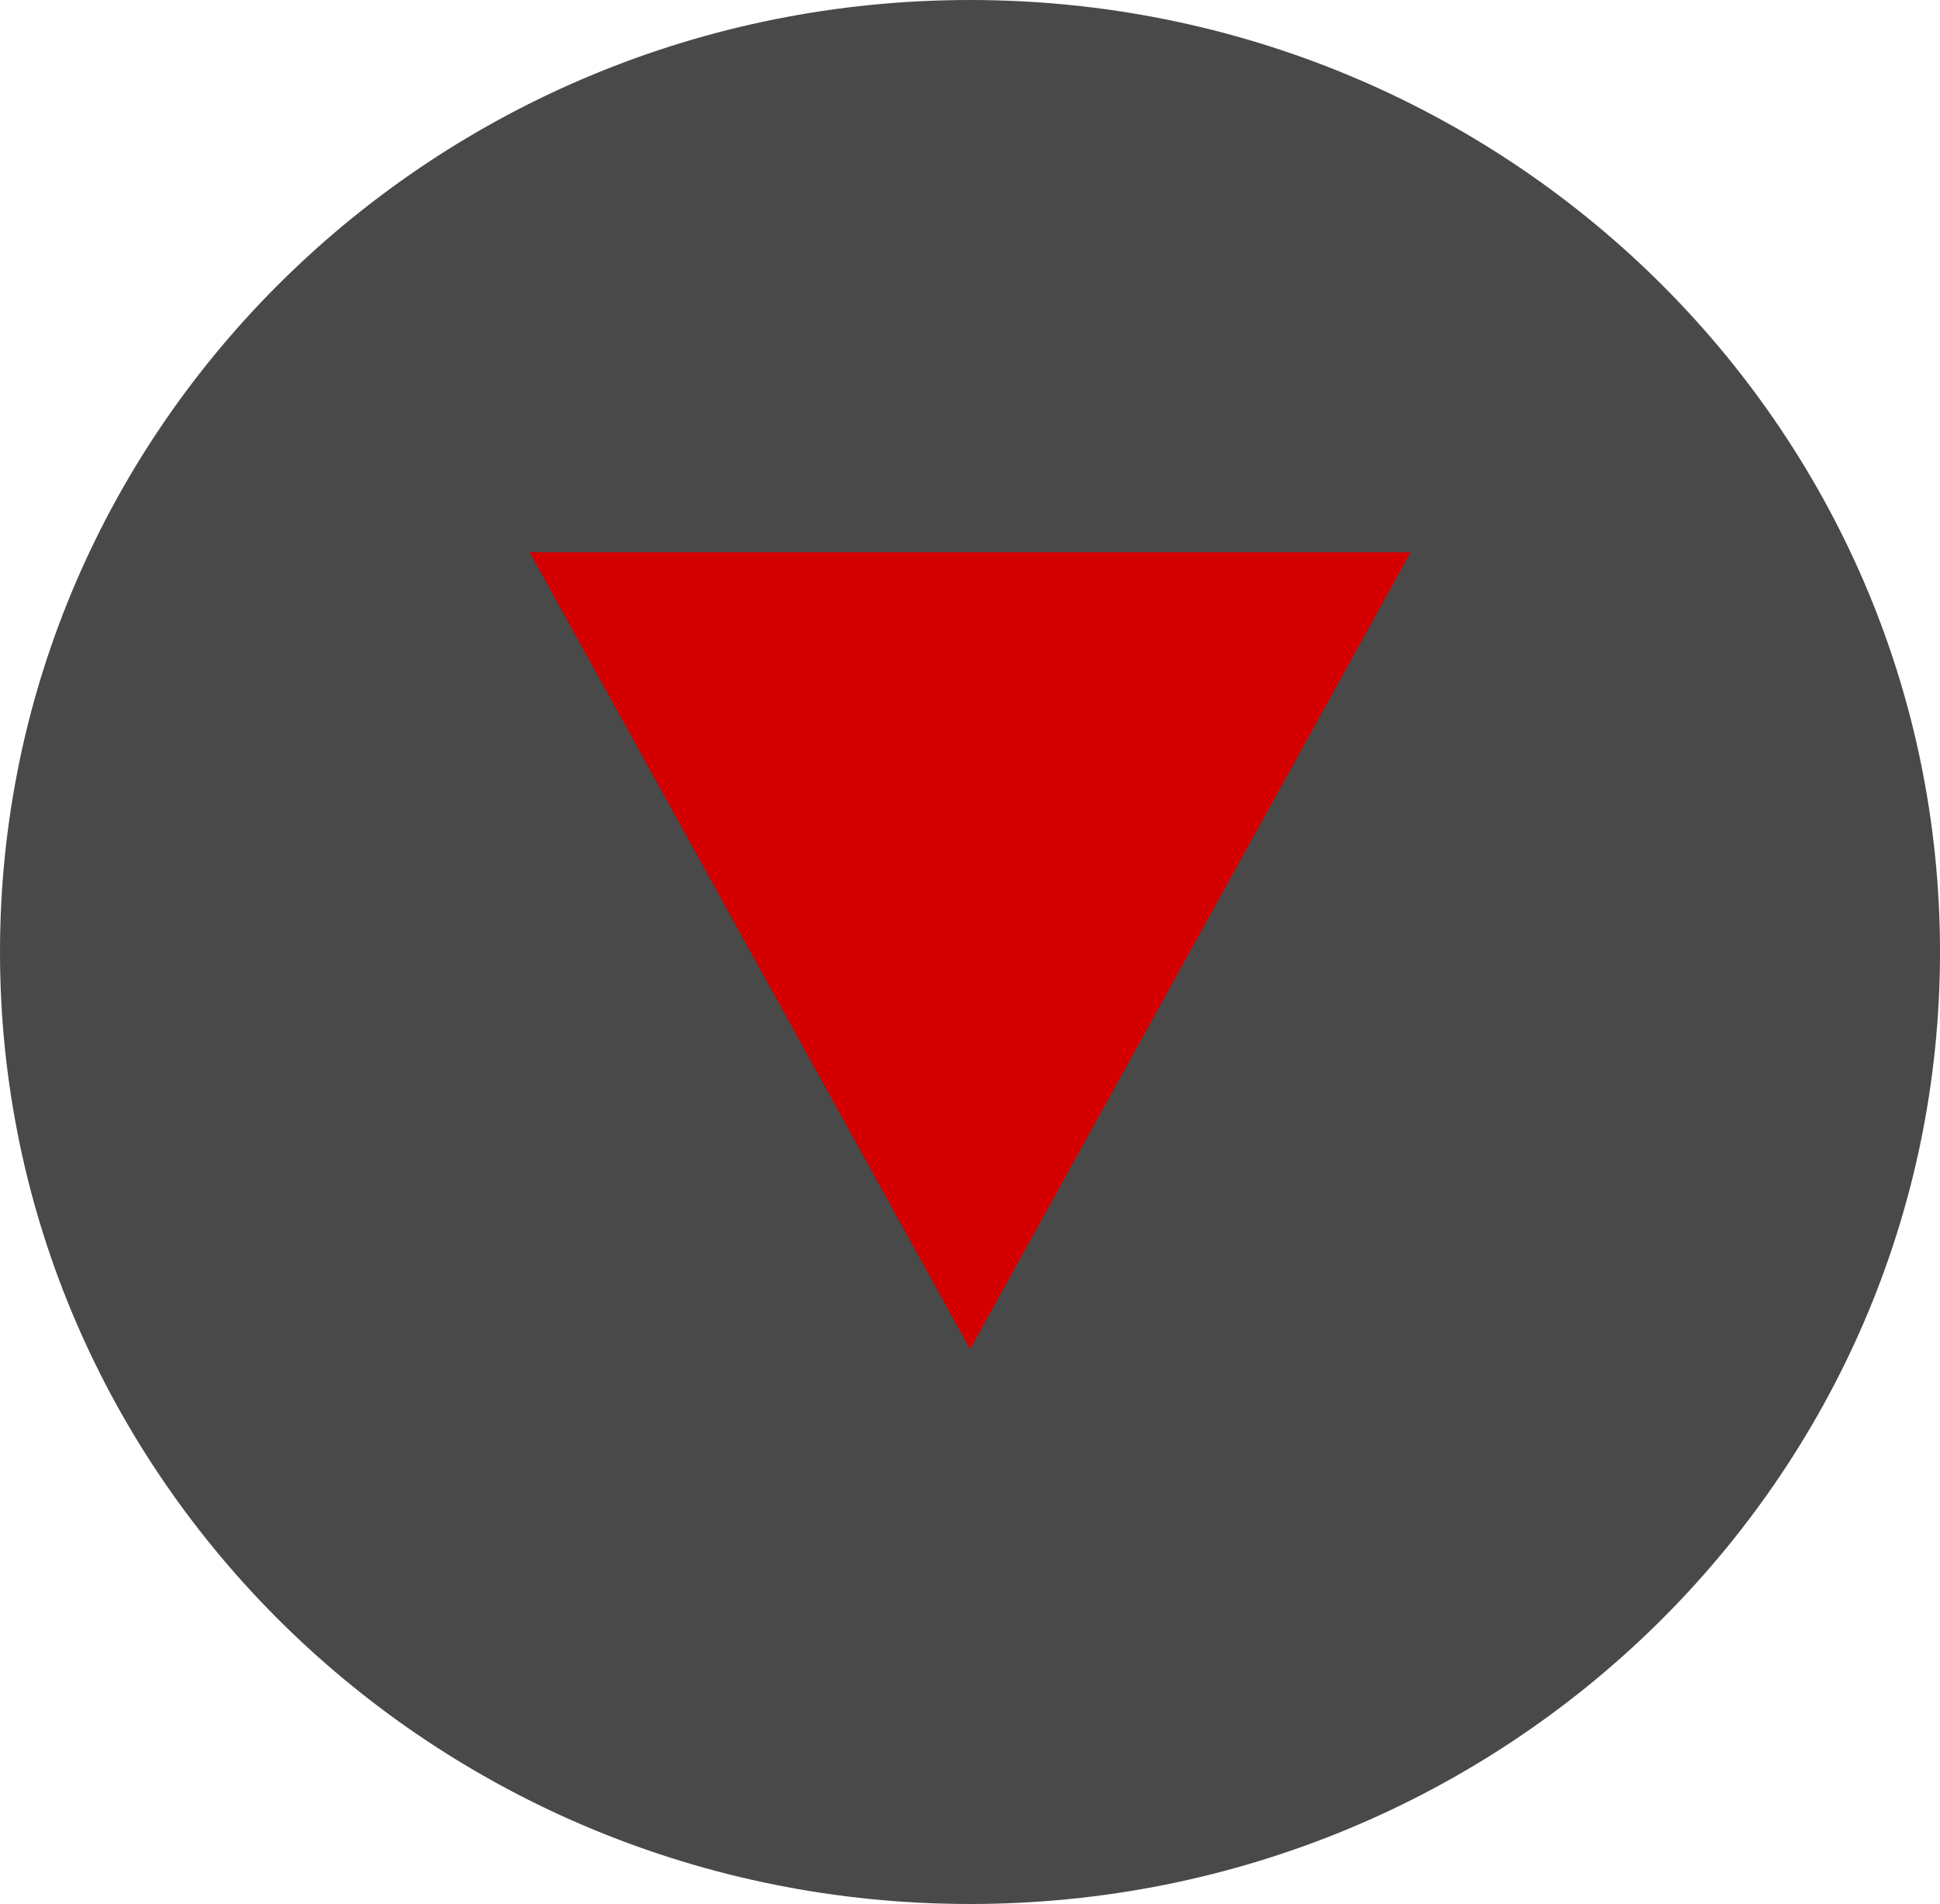
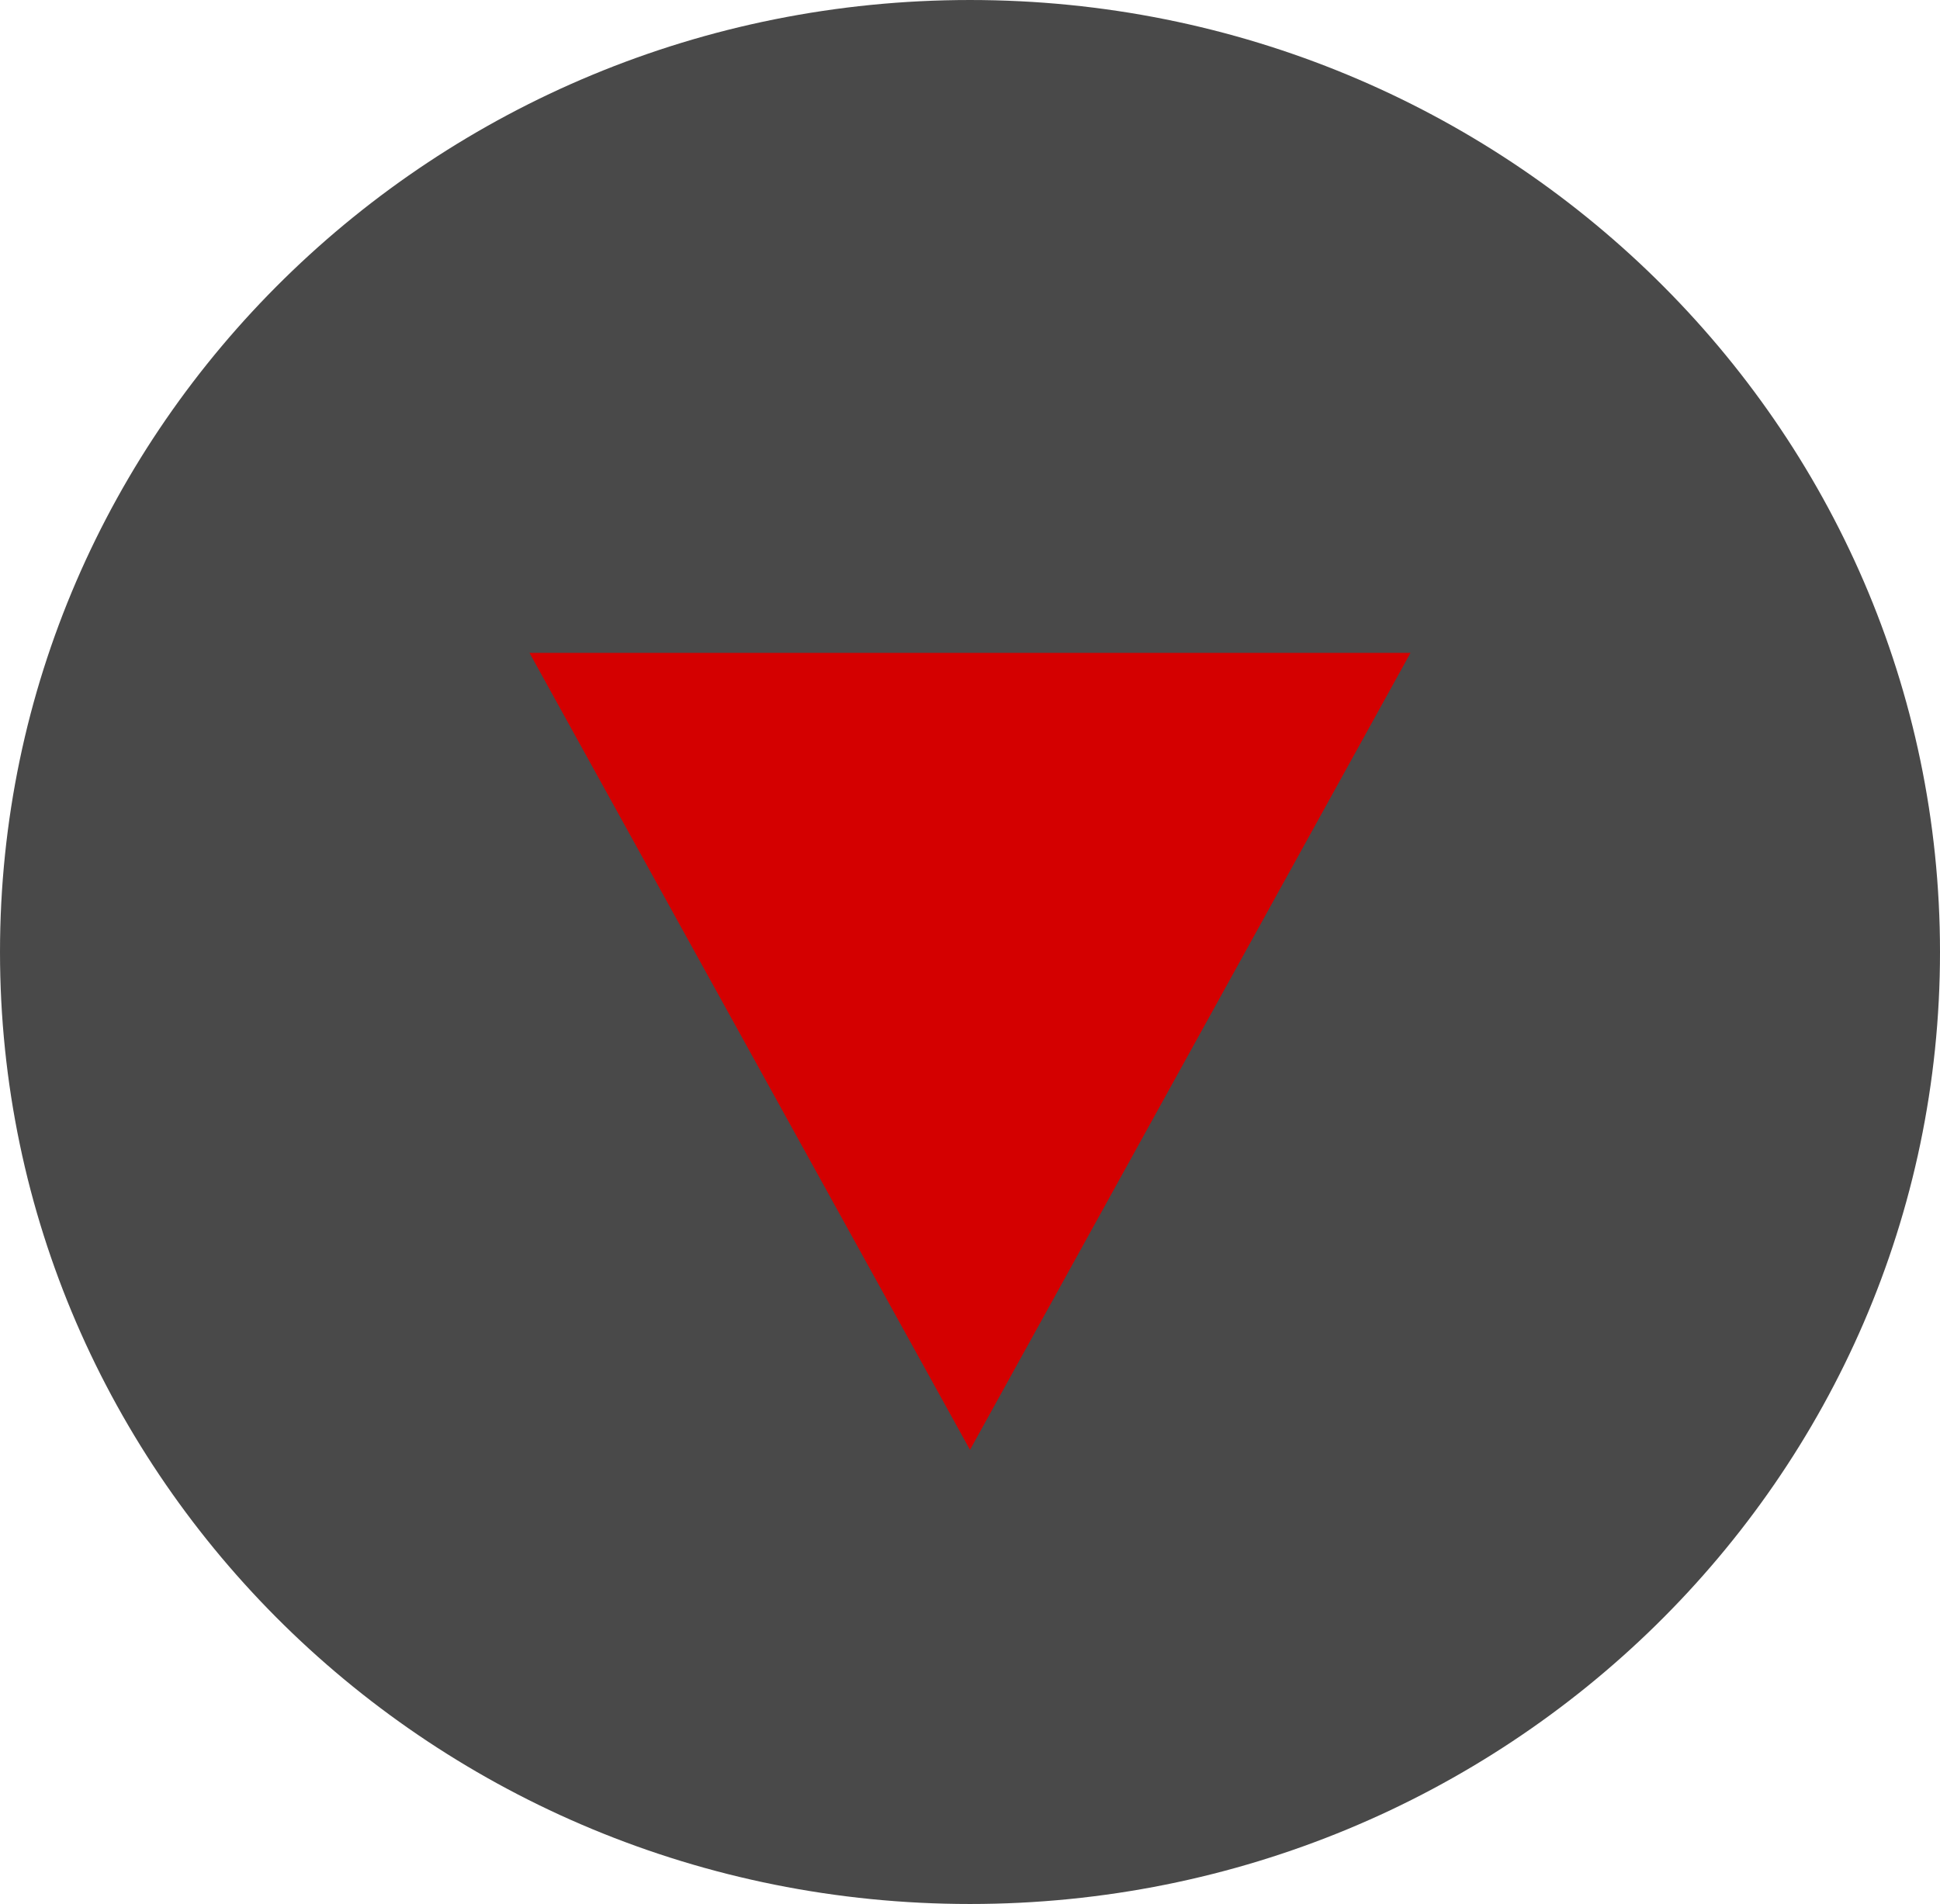
<svg xmlns="http://www.w3.org/2000/svg" xmlns:ns1="http://www.openswatchbook.org/uri/2009/osb" width="119.658mm" height="117.456mm" viewBox="0 0 423.986 416.183" id="svg2" version="1.1">
  <defs id="defs4">
    <linearGradient id="linearGradient9820" ns1:paint="solid">
      <stop style="stop-color:#aa0000;stop-opacity:1;" offset="0" id="stop9822" />
    </linearGradient>
    <linearGradient id="linearGradient5569" ns1:paint="solid">
      <stop style="stop-color:#494949;stop-opacity:1;" offset="0" id="stop5571" />
    </linearGradient>
  </defs>
  <g id="layer1" transform="translate(-141.4214,-306.8696)">
    <ellipse style="fill:#000000;fill-opacity:0" id="path4180" cx="362.645" cy="280.606" rx="114.147" ry="105.056" />
    <ellipse style="fill:#494949;fill-opacity:1" id="path4198" cx="353.415" cy="514.961" rx="211.993" ry="208.091" />
    <flowRoot xml:space="preserve" id="flowRoot4220" style="font-style:normal;font-weight:normal;font-size:40px;line-height:125%;font-family:sans-serif;letter-spacing:0px;word-spacing:0px;fill:#000000;fill-opacity:1;stroke:none;stroke-width:1px;stroke-linecap:butt;stroke-linejoin:miter;stroke-opacity:1">
      <flowRegion id="flowRegion4222">
        <rect id="rect4224" width="48.487" height="270.721" x="331.33" y="153.326" />
      </flowRegion>
      <flowPara id="flowPara4226" />
    </flowRoot>
  </g>
  <g id="layer4">
-     <path style="opacity:1;fill:#d40000;fill-opacity:1;fill-rule:evenodd;stroke:#000000;stroke-width:1.056px;stroke-linecap:butt;stroke-linejoin:miter;stroke-opacity:0" d="m 115.718,120.705 192.55,0 -96.275,174.208 z" id="path7573" />
+     <path style="opacity:1;fill:#d40000;fill-opacity:1;fill-rule:evenodd;stroke:#000000;stroke-width:1.056px;stroke-linecap:butt;stroke-linejoin:miter;stroke-opacity:0" d="m 115.718,142.705 192.55,0 -96.275,174.208 z" id="path7573" />
    <path style="fill:none;fill-opacity:1;stroke:#000000;stroke-opacity:0" d="M 163.837,216.717 C 137.428,168.925 115.624,129.485 115.382,129.072 l -0.439,-0.751 84.088,0 c 83.915,0 84.088,9.5e-4 84.088,0.462 0,0.461 -0.192,0.462 -83.248,0.52 l -83.248,0.058 47.624,86.196 c 26.193,47.408 47.676,86.197 47.74,86.199 0.064,0.001 16.068,-28.874 35.566,-64.166 31.742,-57.455 35.458,-64.079 35.52,-63.314 0.061,0.76 -3.889,8.018 -35.432,65.096 -19.526,35.332 -35.566,64.241 -35.645,64.241 -0.079,0 -21.75,-39.103 -48.159,-86.894 z" id="path9838" />
  </g>
</svg>
